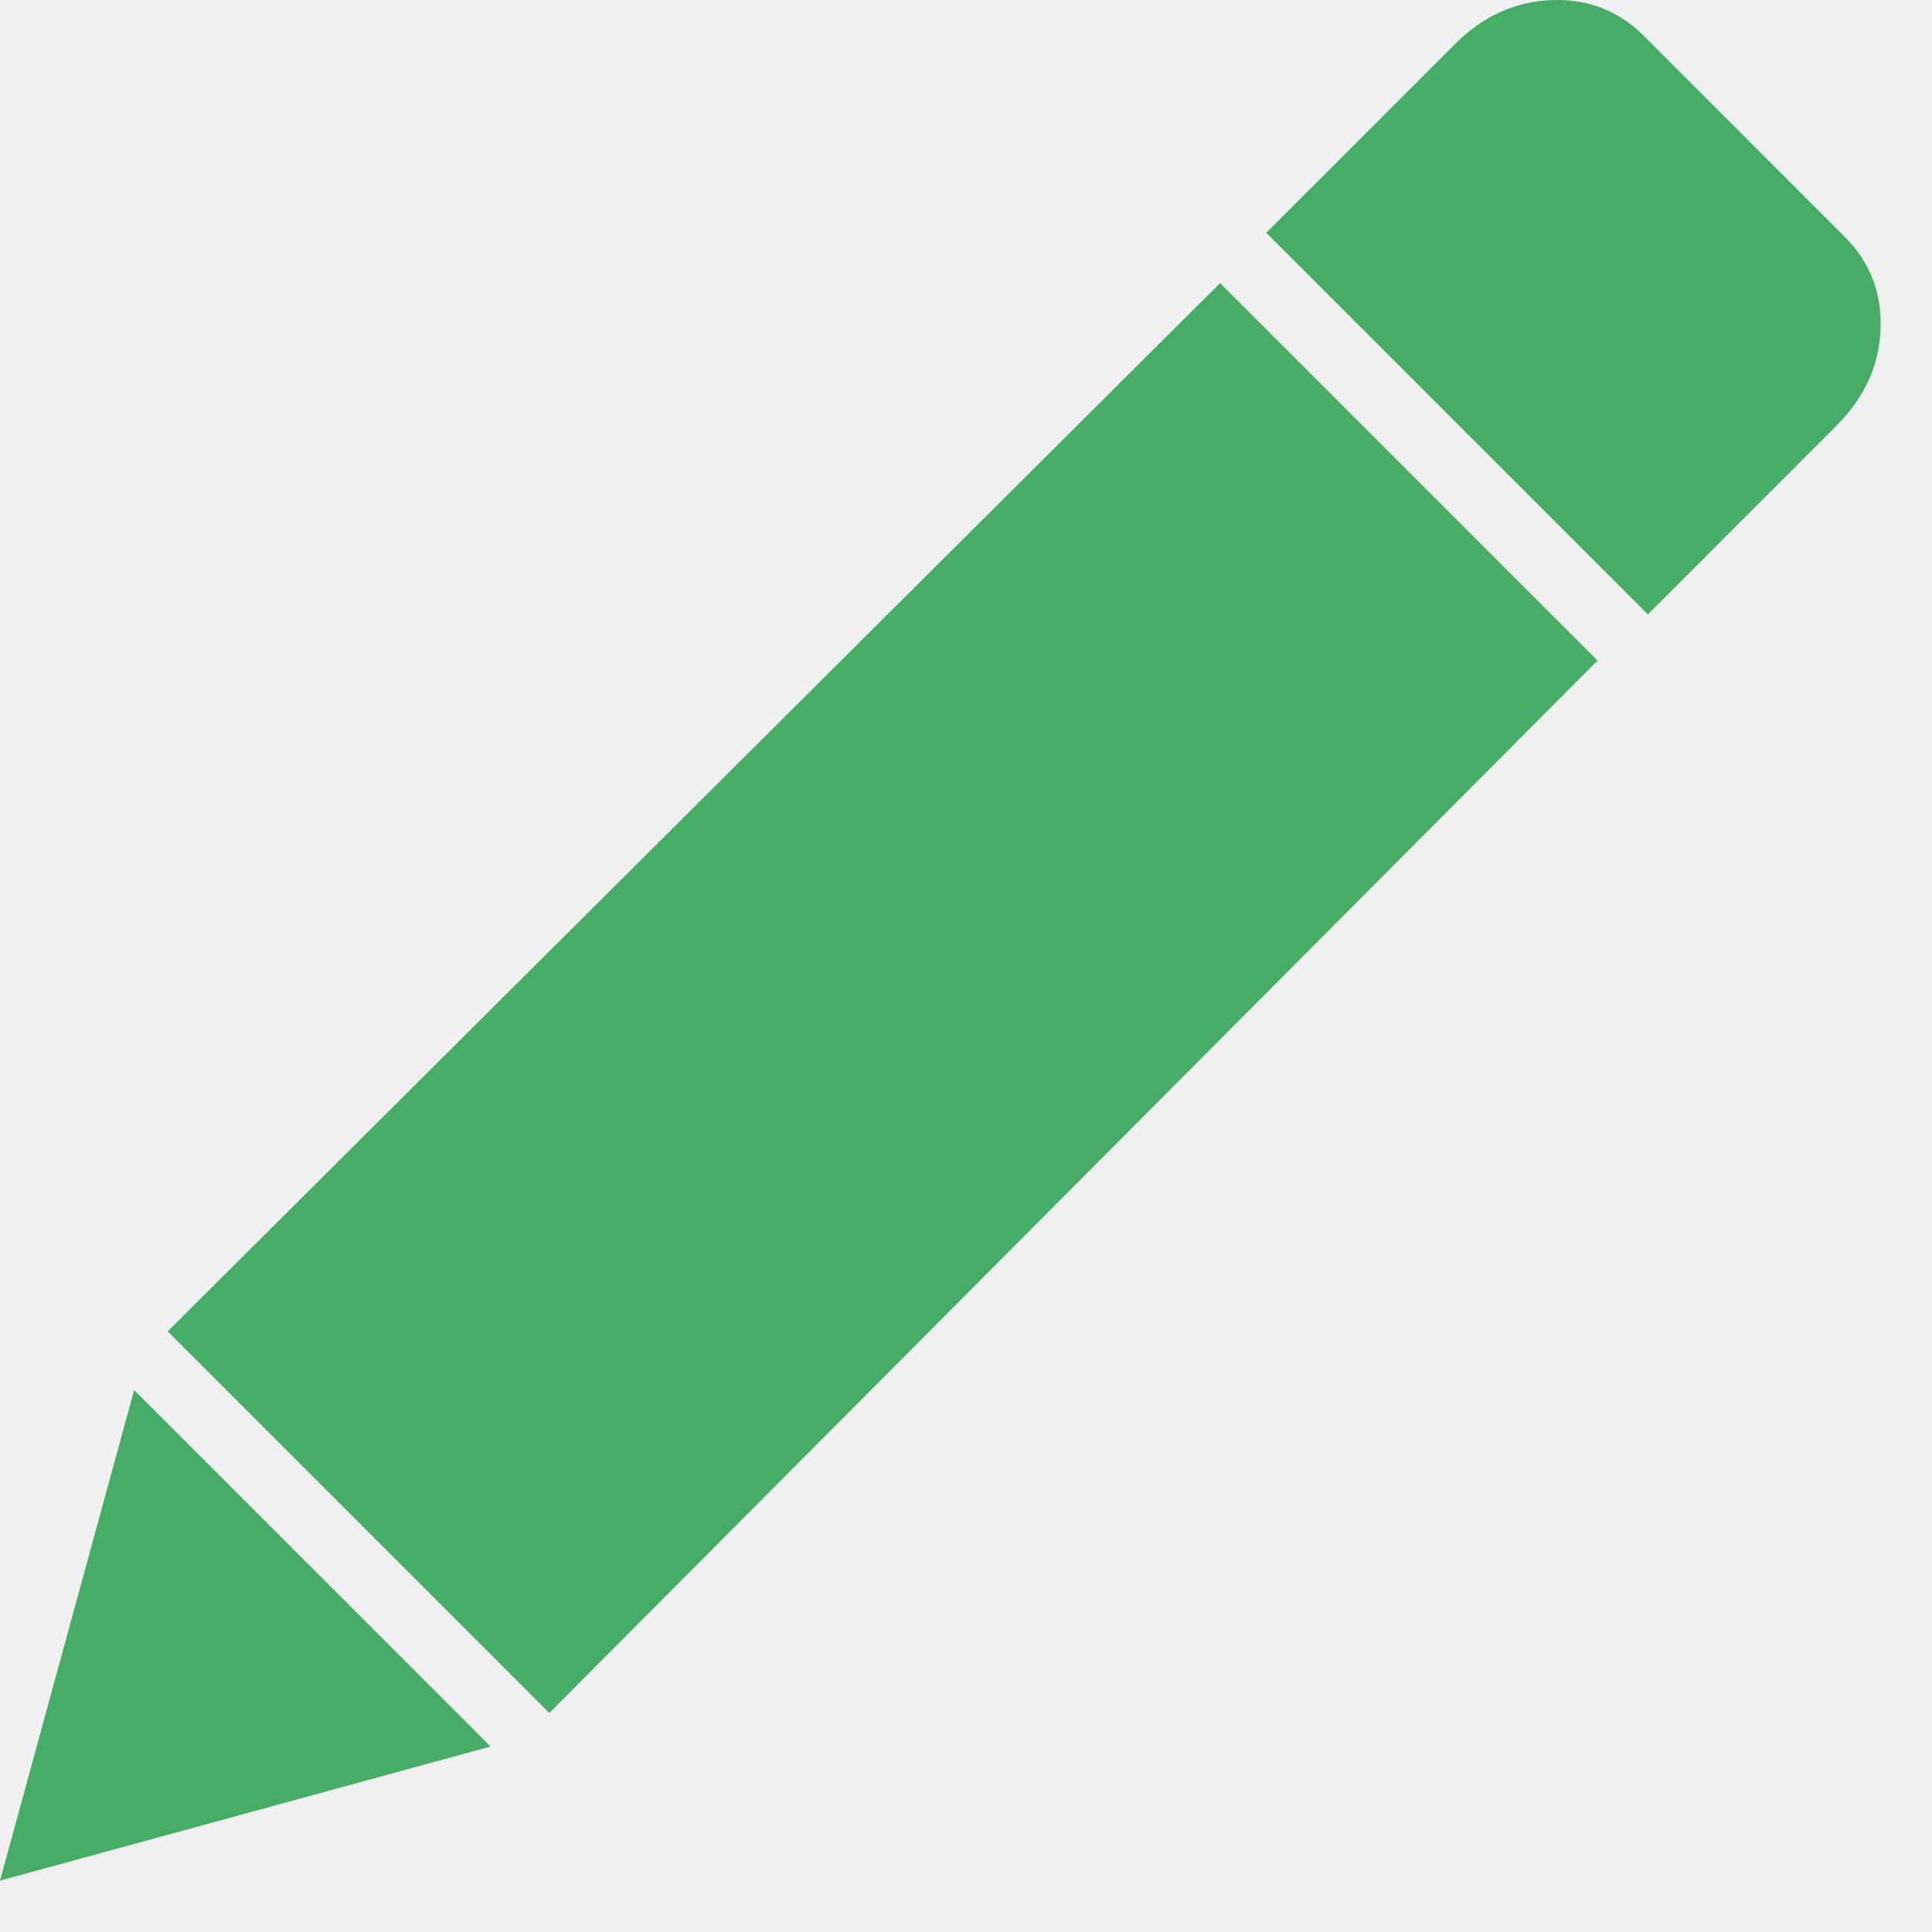
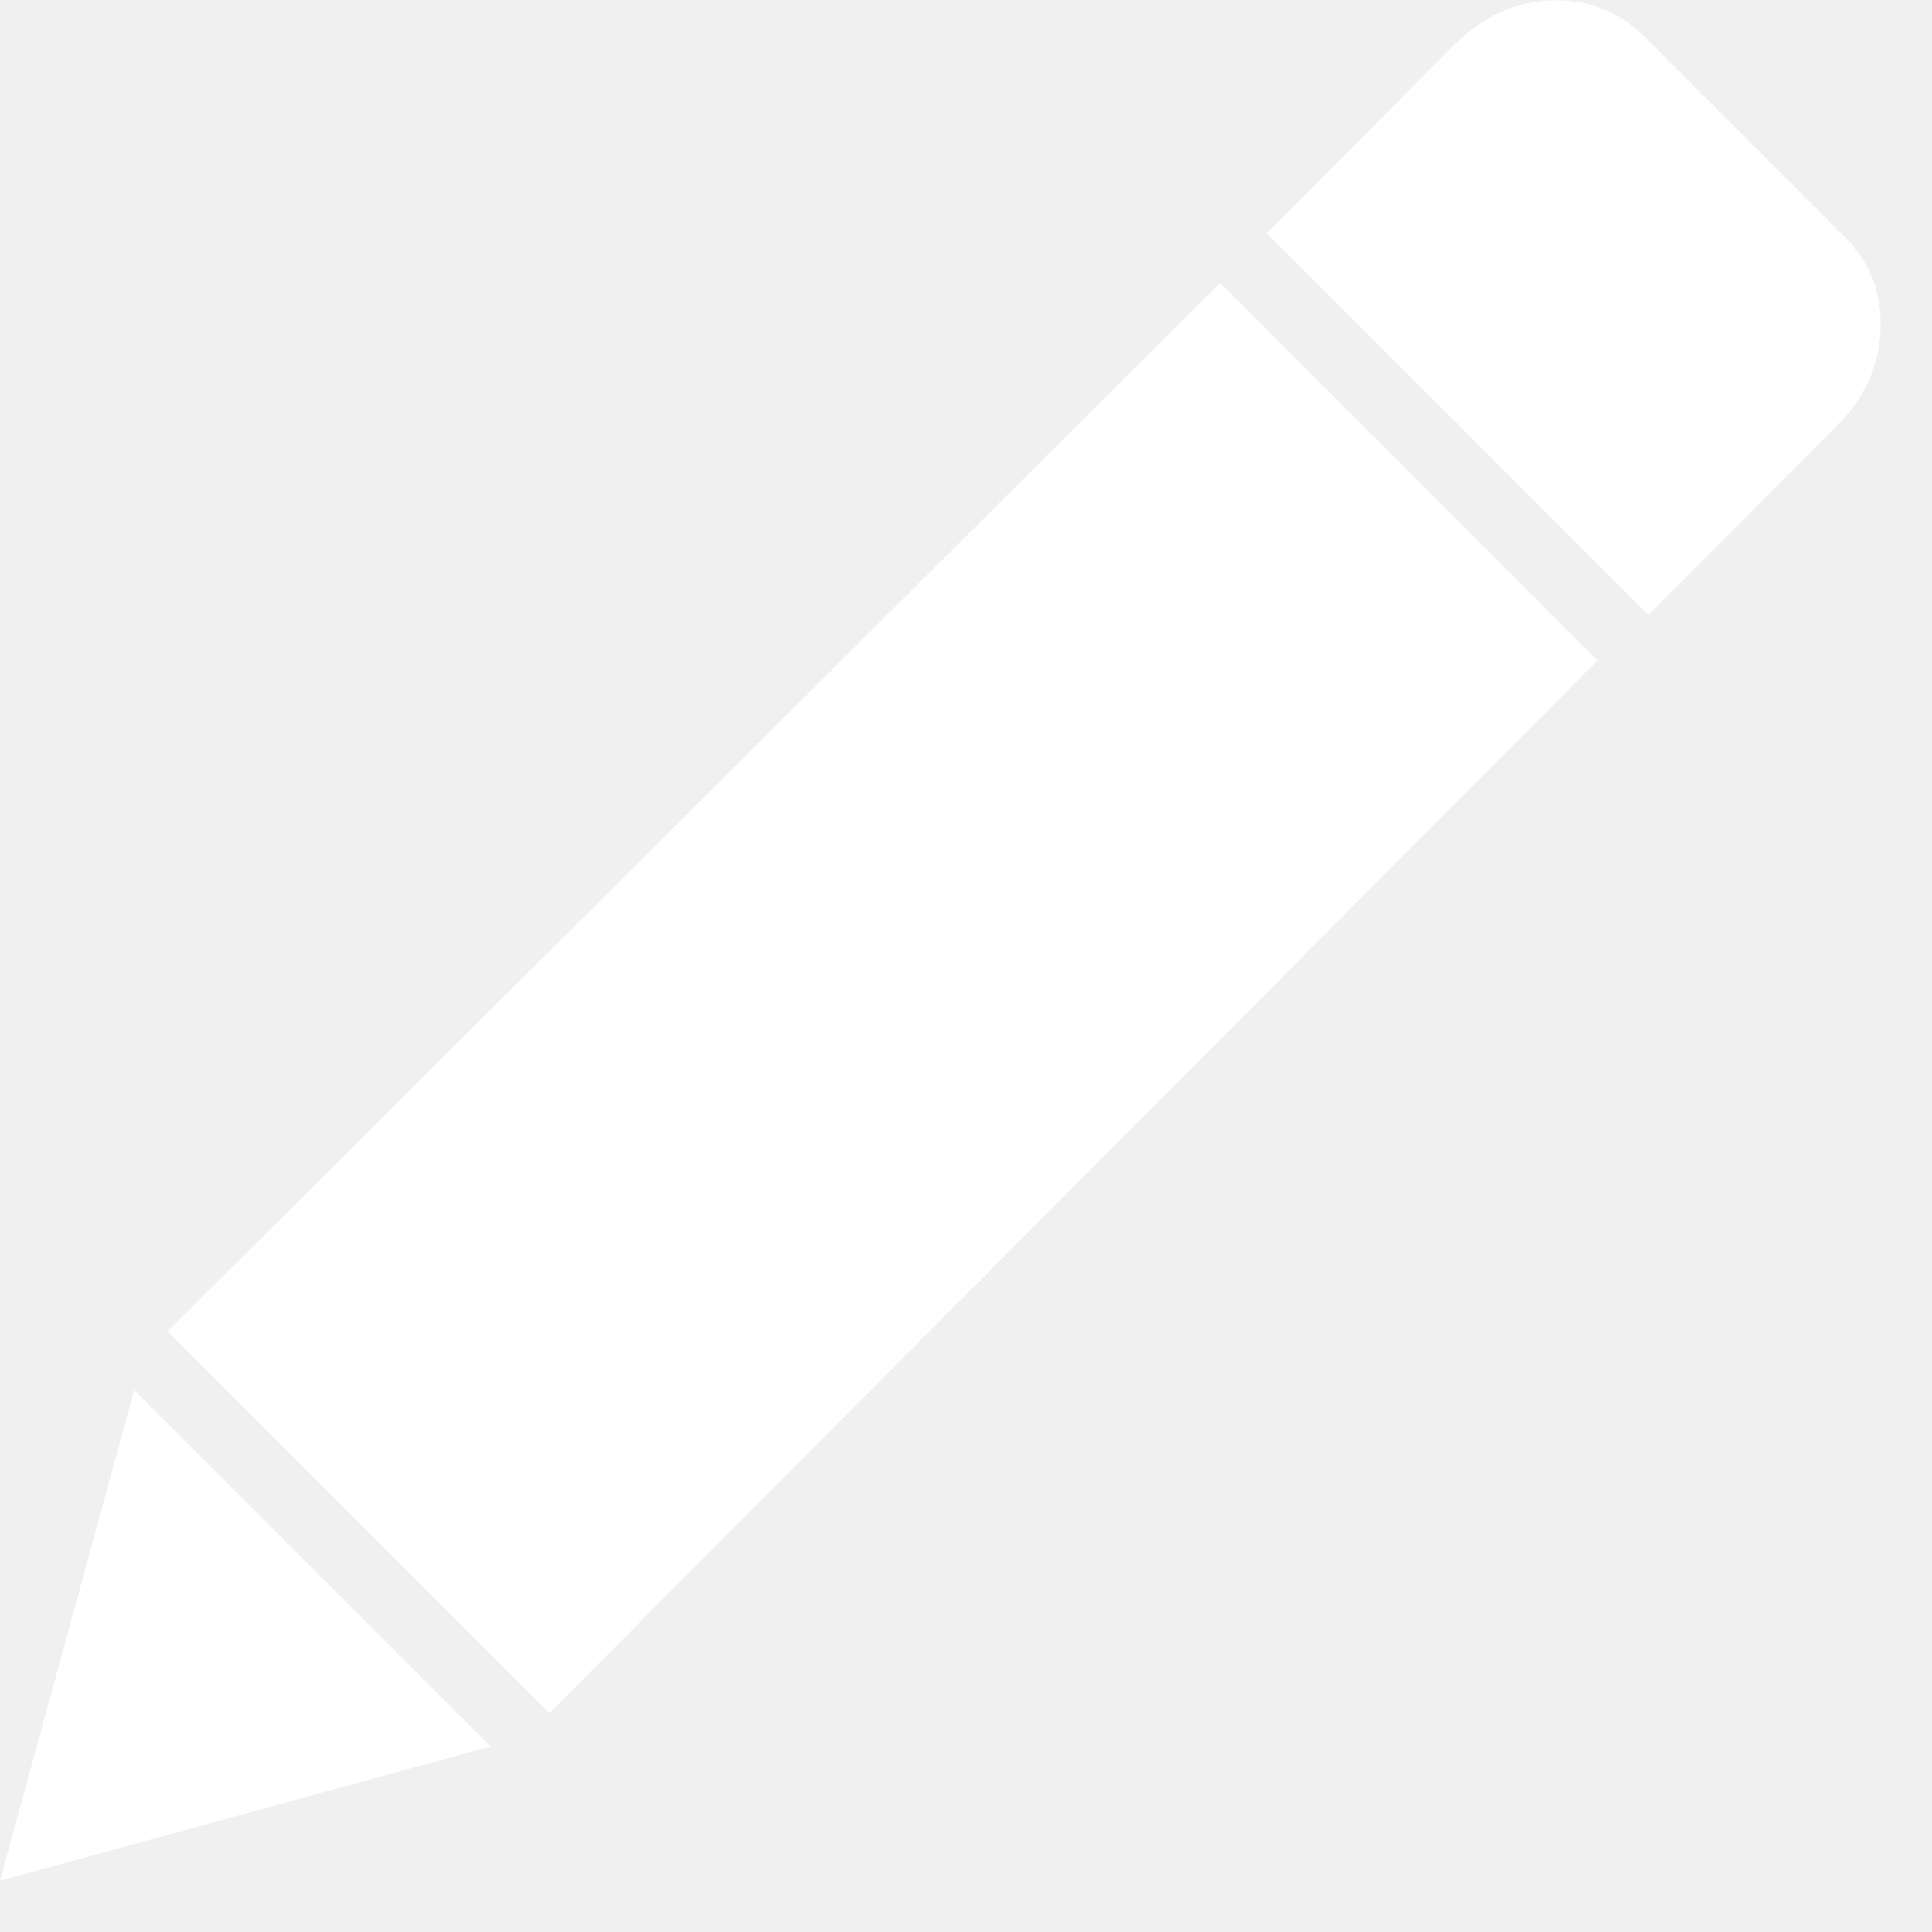
- <svg xmlns="http://www.w3.org/2000/svg" width="19px" height="19px" viewBox="0 0 19 19" version="1.1">
-   <defs />
-   <g id="Page-1" stroke="none" stroke-width="1" fill="none" fill-rule="evenodd">
-     <g id="Pencil-Icon" fill="#47AD66">
-       <path d="M1.319,13.671 L4.825,17.176 L0,18.495 L1.319,13.671 L1.319,13.671 Z M15.711,6.496 L5.402,16.846 L1.649,13.093 L11.999,2.784 L15.711,6.496 L15.711,6.496 Z M18.144,2.331 C18.391,2.578 18.508,2.881 18.494,3.238 C18.48,3.595 18.336,3.911 18.061,4.186 L16.206,6.042 L12.453,2.289 L14.308,0.434 C14.583,0.159 14.9,0.015 15.257,0.001 C15.614,-0.013 15.917,0.104 16.164,0.351 L18.144,2.331 L18.144,2.331 Z" id="Imported-Layers" />
-     </g>
-   </g>
+ <svg xmlns="http://www.w3.org/2000/svg" width="19" height="19">
+   <path fill="#FFFFFF" fill-rule="evenodd" d="M1.32 13.67l3.505 3.506L0 18.496l1.32-4.825zm14.39-7.174L5.403 16.846 1.65 13.093 12 2.783l3.71 3.713zm2.434-4.165c.247.25.364.55.35.91-.014.36-.158.676-.433.95l-1.85 1.856-3.753-3.754 1.85-1.857c.276-.275.593-.42.95-.433.357-.01.66.106.907.35l1.98 1.98z" />
</svg>
